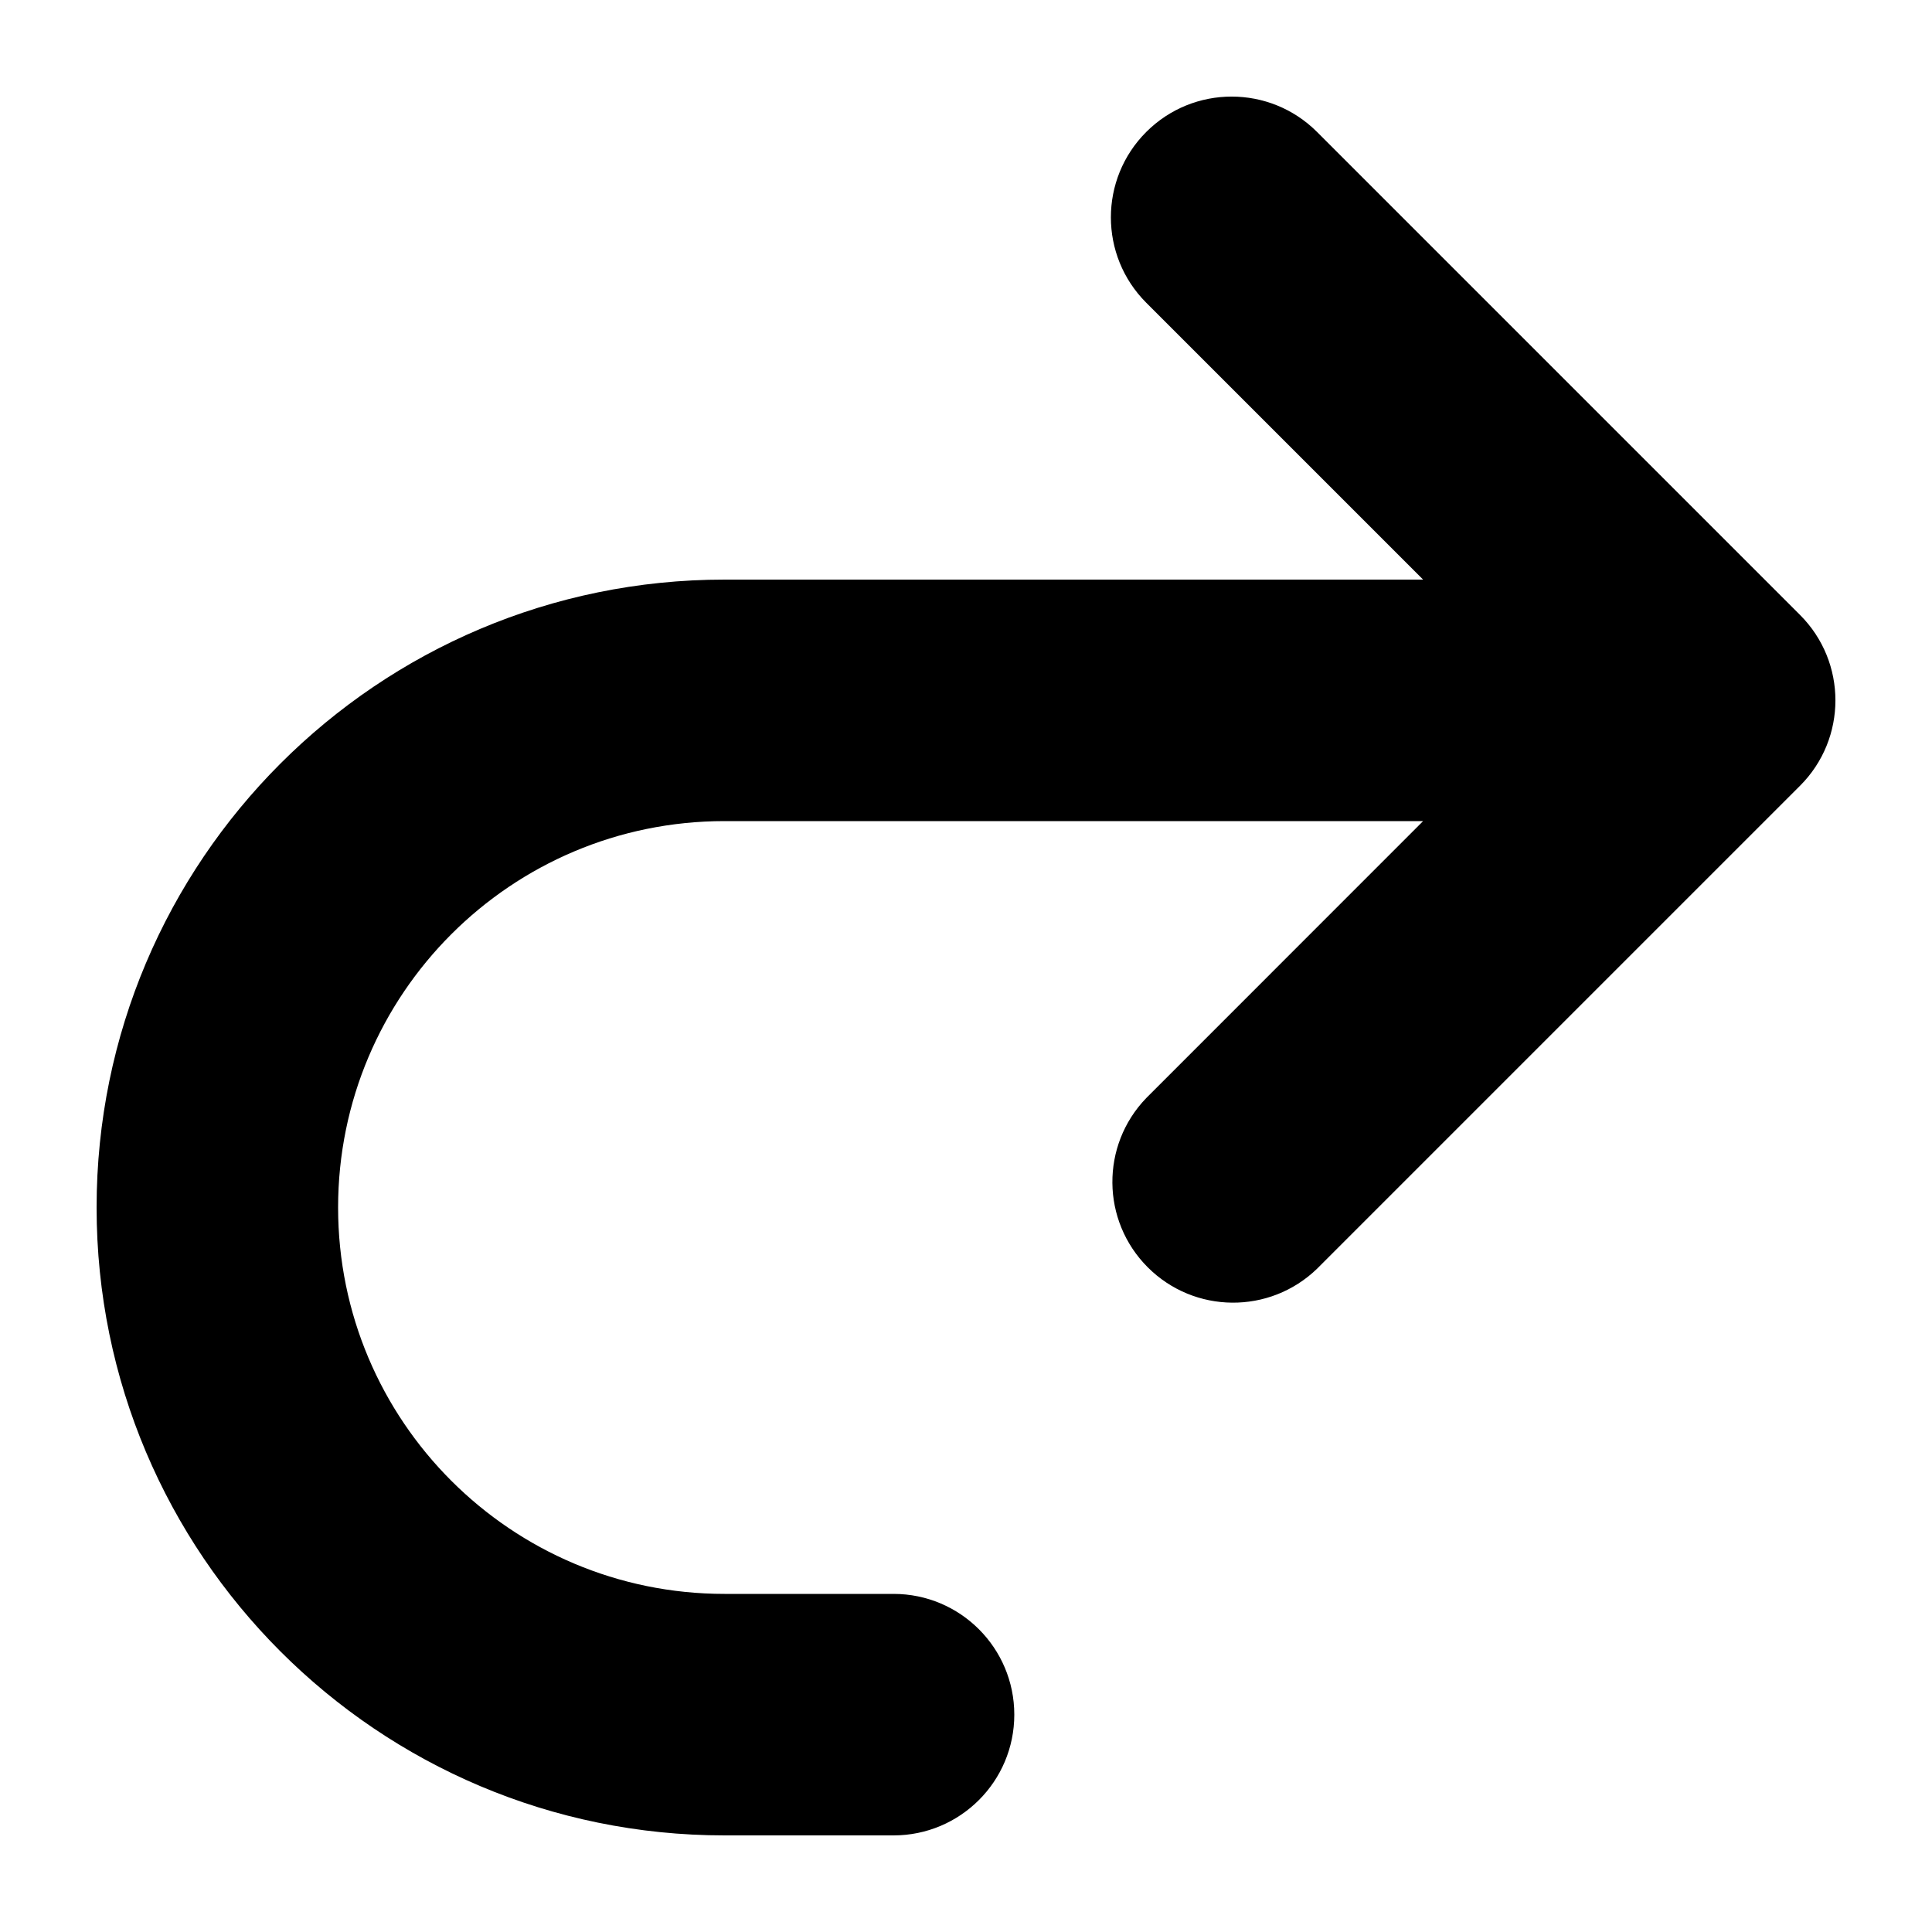
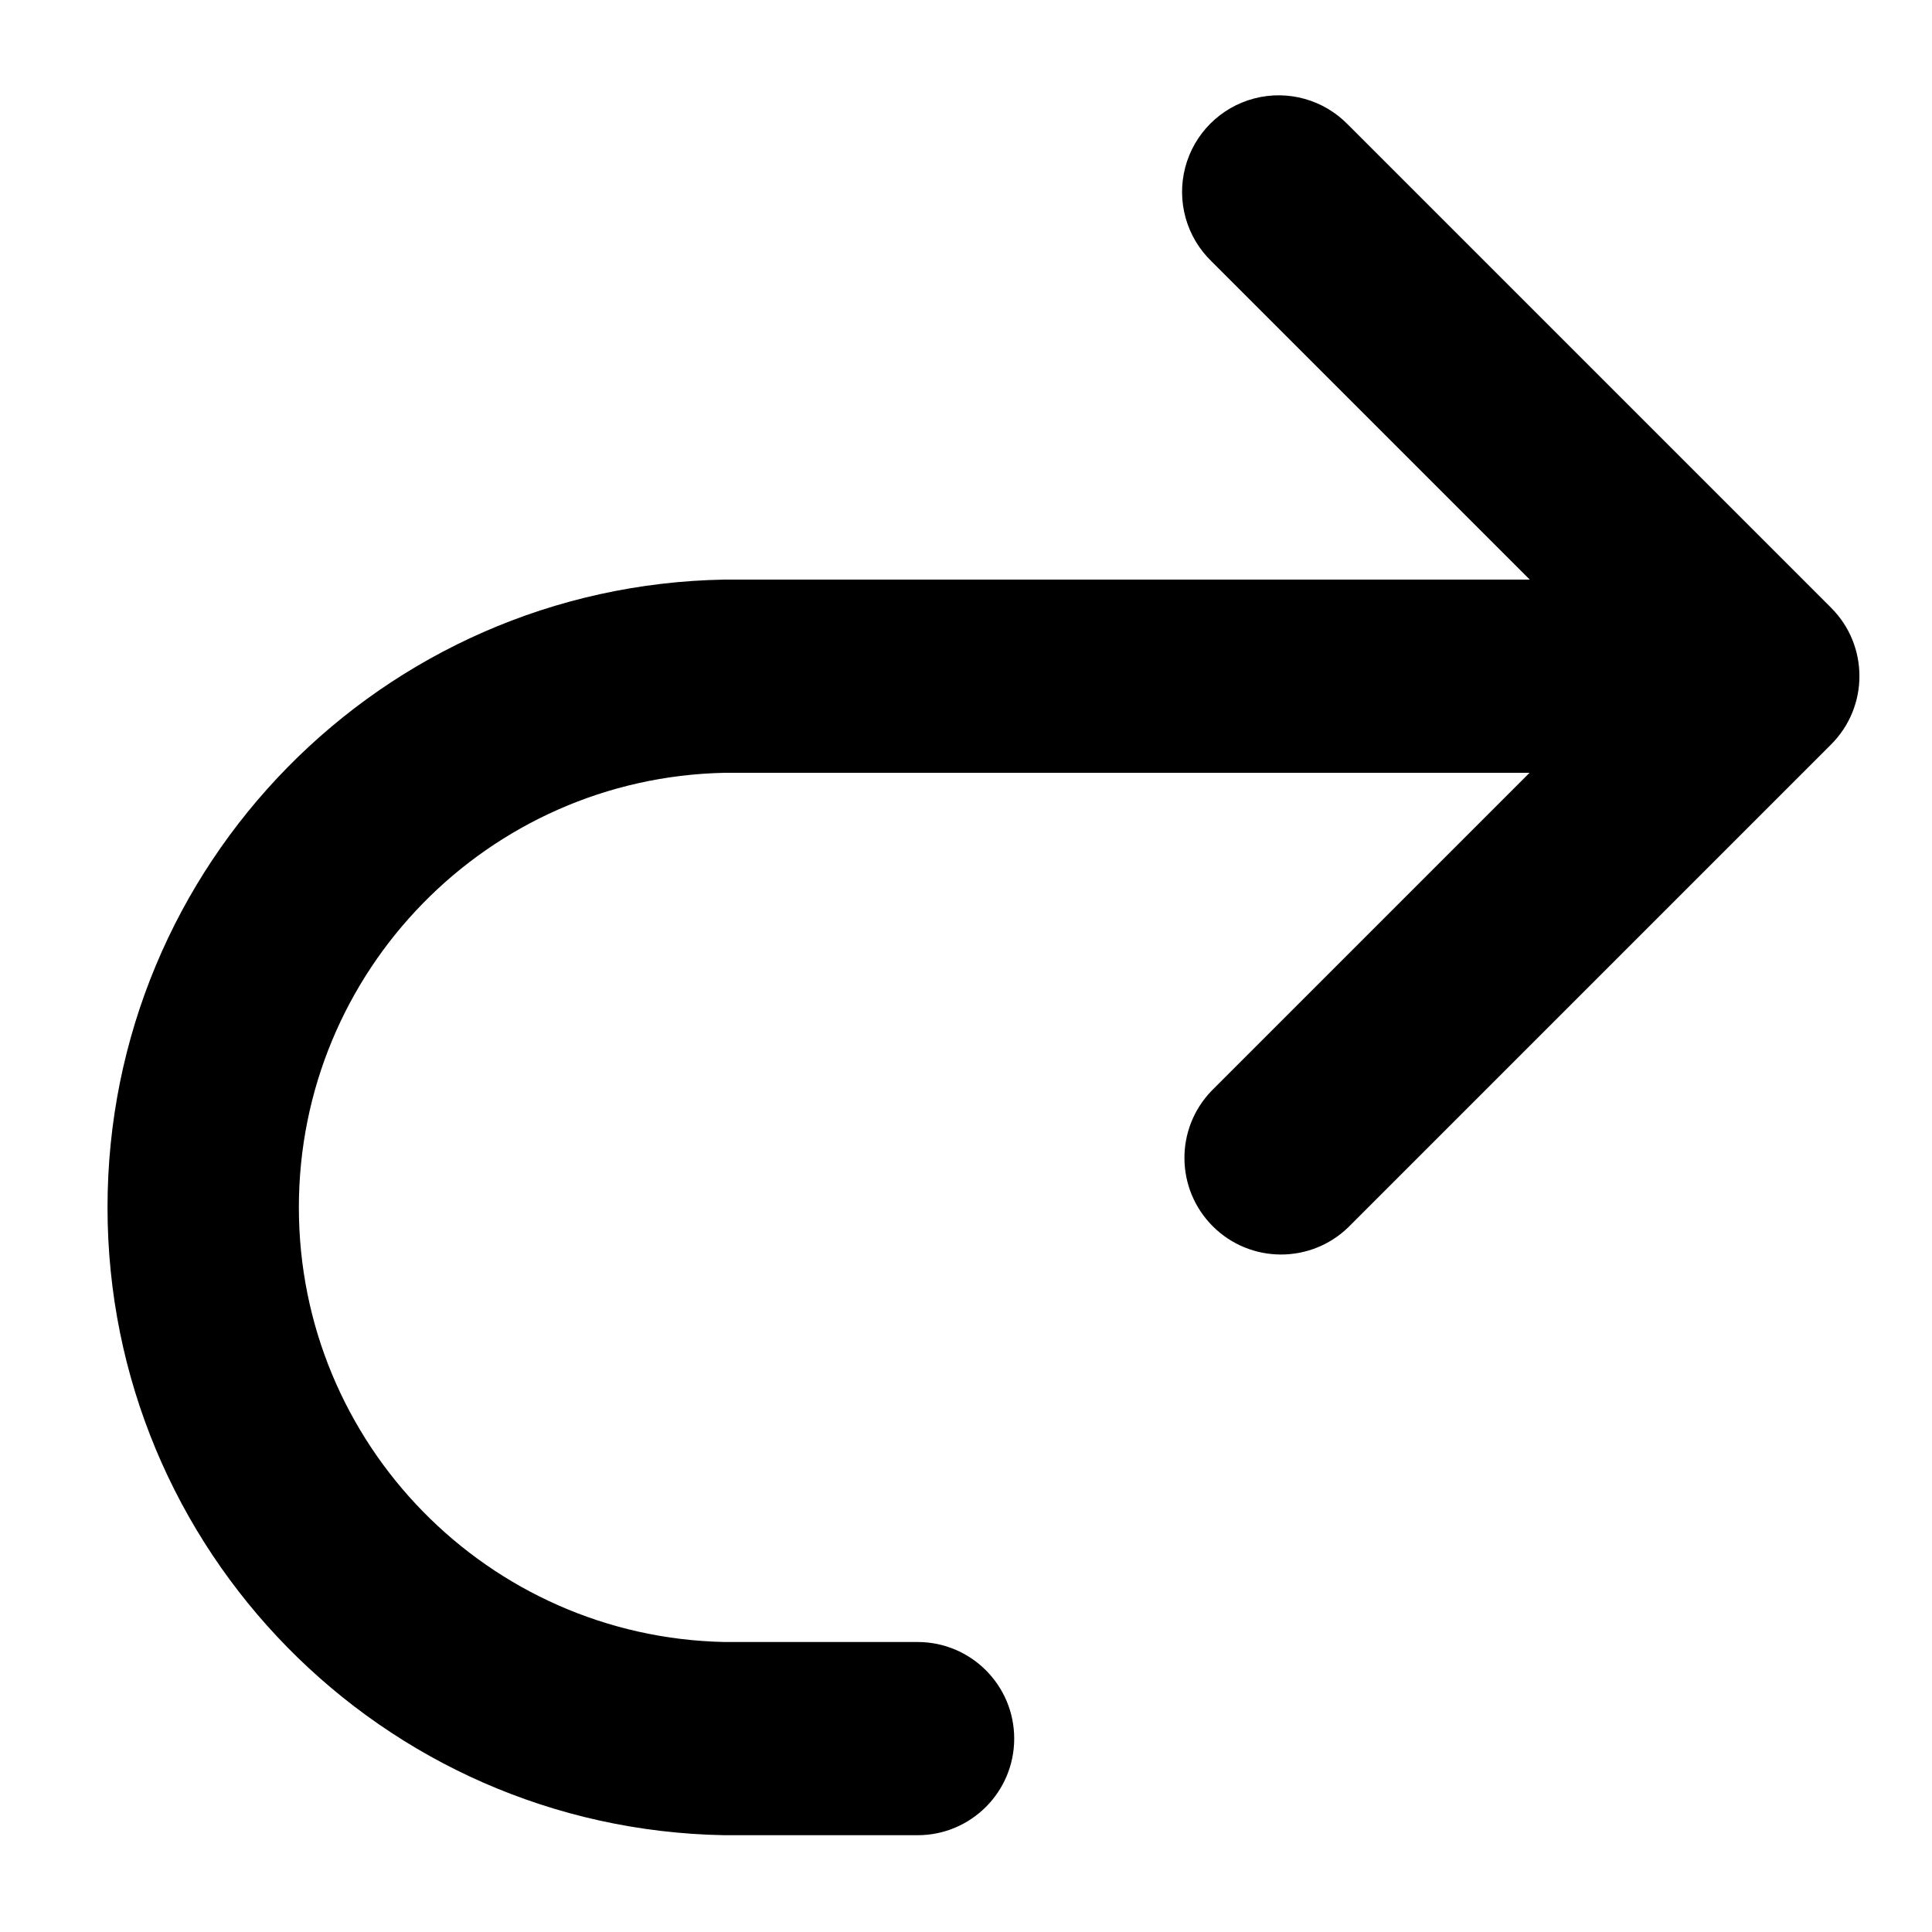
<svg xmlns="http://www.w3.org/2000/svg" width="20" height="20" fill="none" data-fui-icon="true" viewBox="0 0 20 20">
-   <path fill="currentColor" d="M7.5 19a6.5 6.5 0 0 1 0-13h7.232l-2.866-2.866a1.25 1.25 0 0 1 1.768-1.768l5 5a1.25 1.25 0 0 1 0 1.768l-5 5a1.25 1.25 0 0 1-1.768-1.767L14.732 8.5H7.5a4 4 0 1 0 0 8h1.75a1.25 1.25 0 0 1 0 2.5z" />
+   <path fill="currentColor" d="M7.499 18.998A6.5 6.5 0 0 1 7.499 6h8.337l-3.294-3.294a1 1 0 1 1 1.414-1.414l5 5a1 1 0 0 1 0 1.414l-5 5a1 1 0 0 1-1.414-1.414L15.834 8H7.499a4.5 4.5 0 0 0 0 8.998h2a1 1 0 0 1 0 2z" />
</svg>
